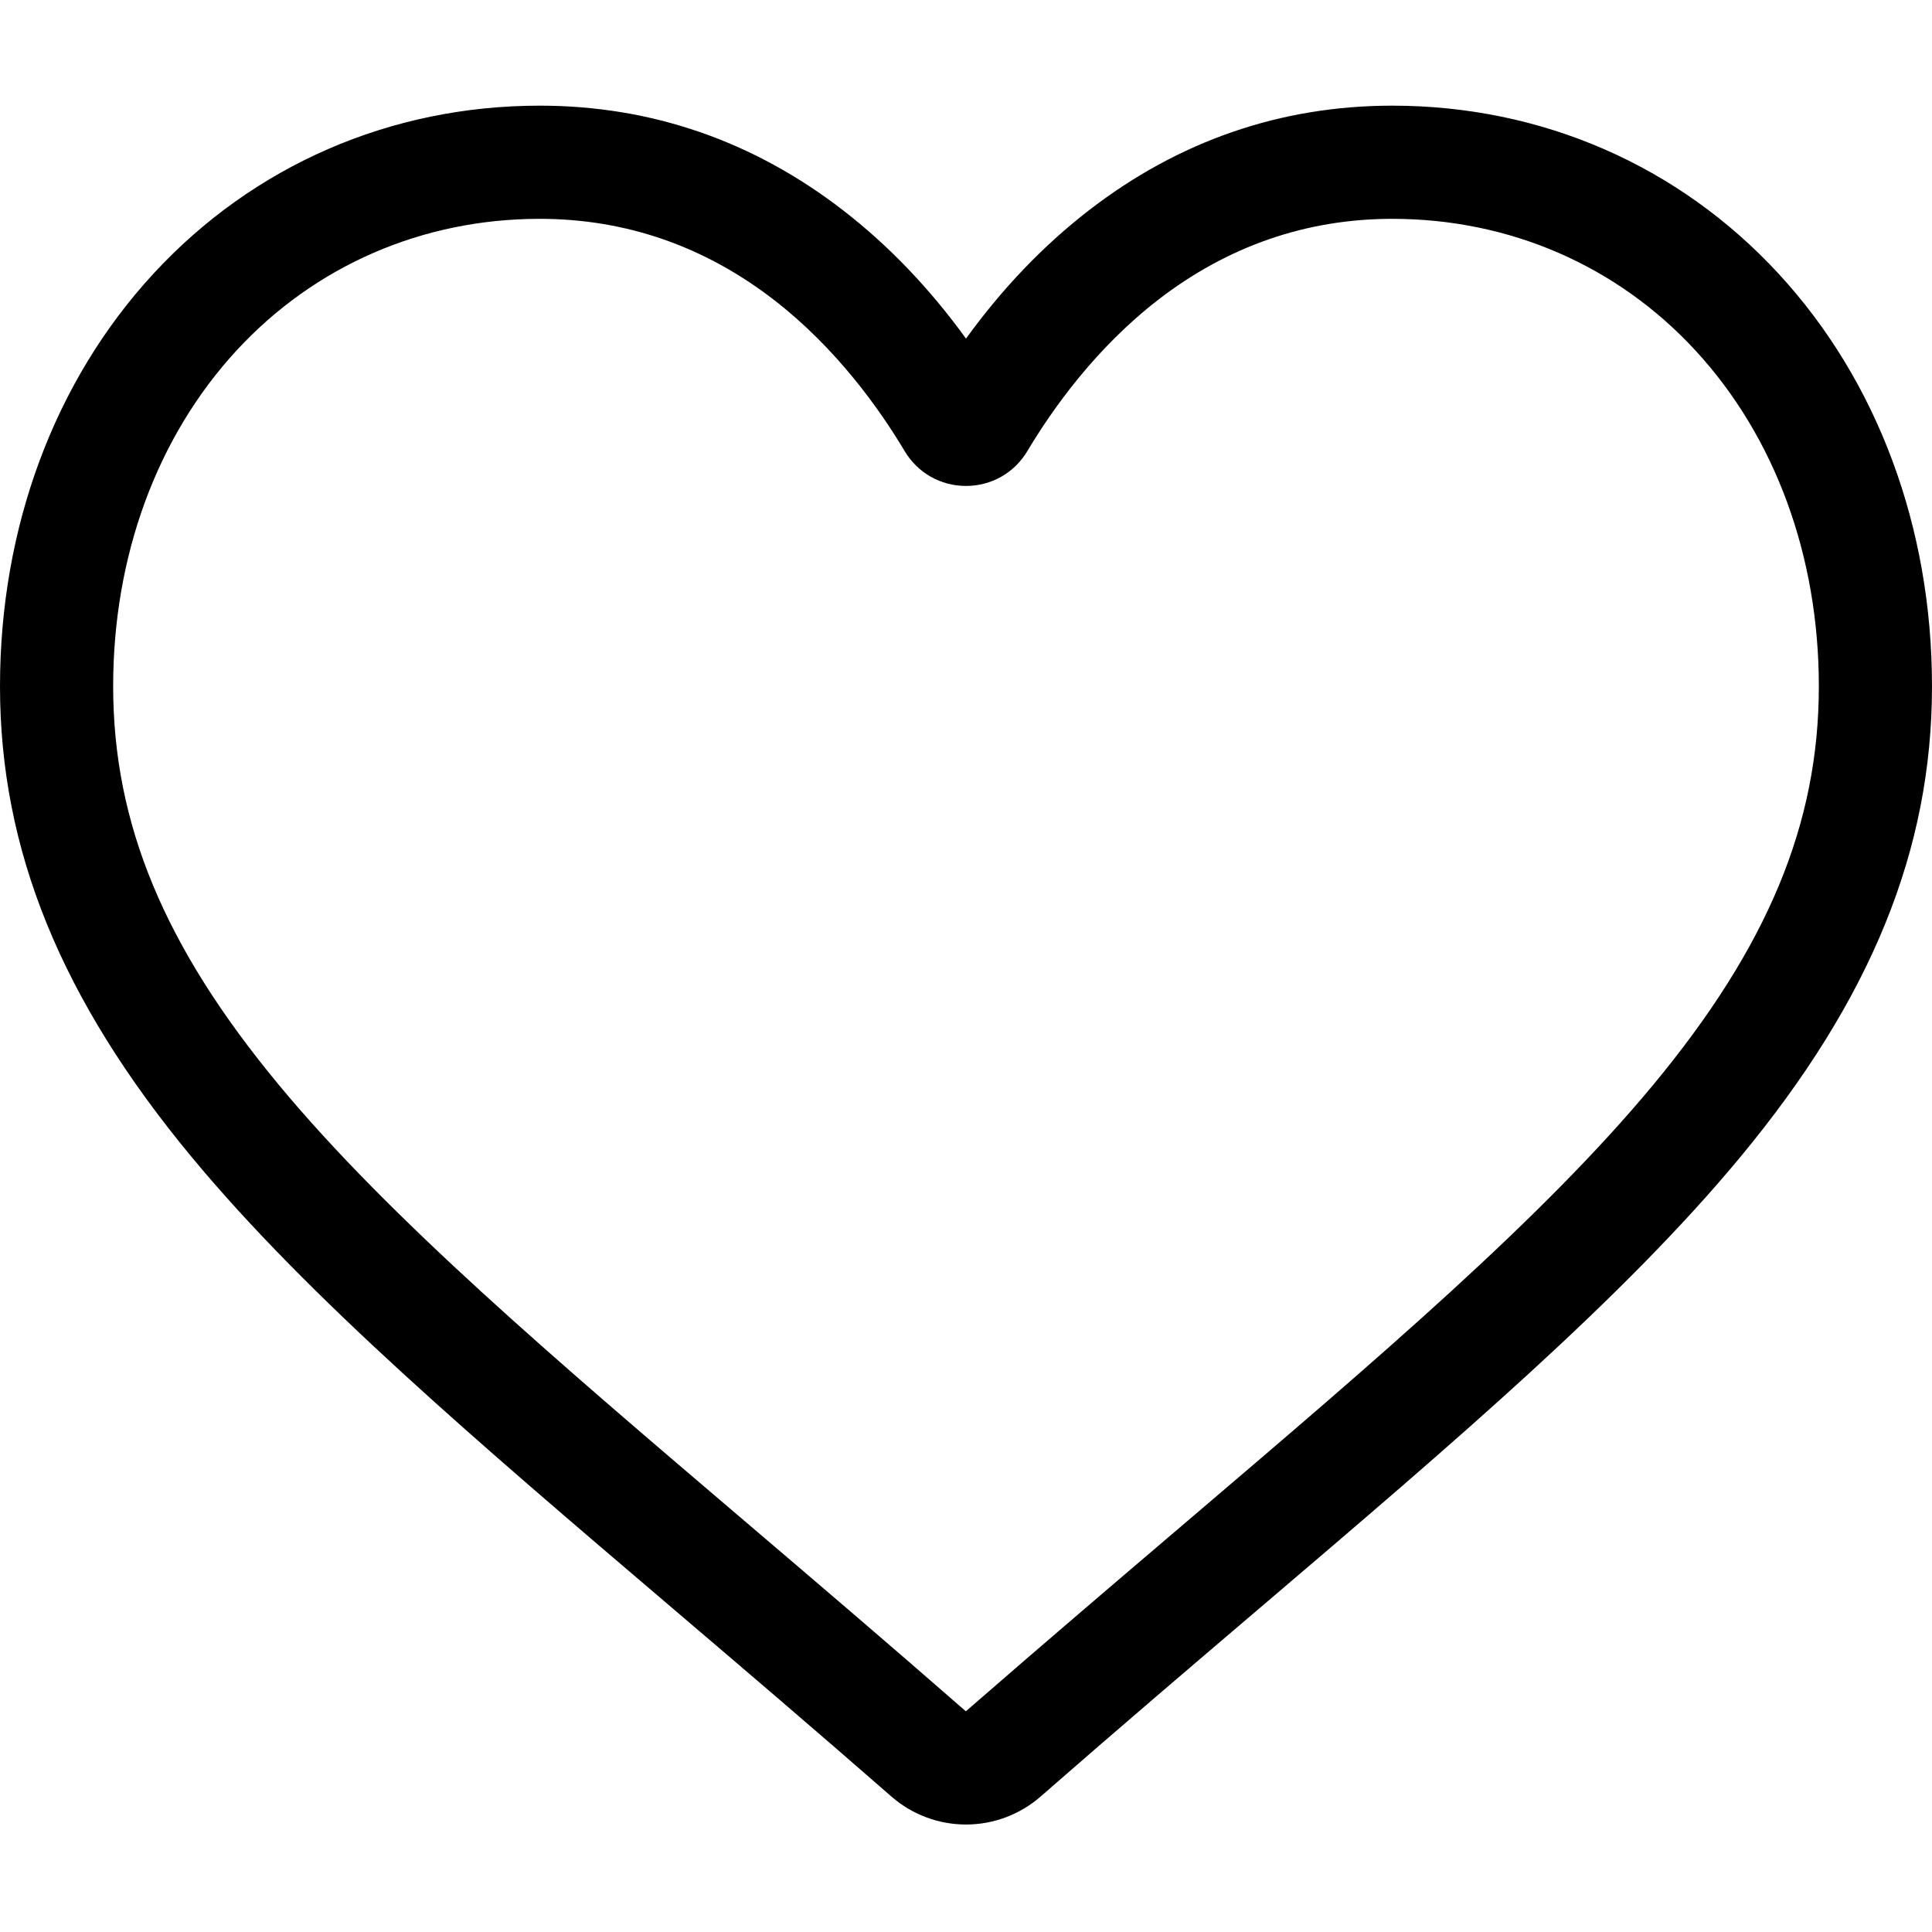
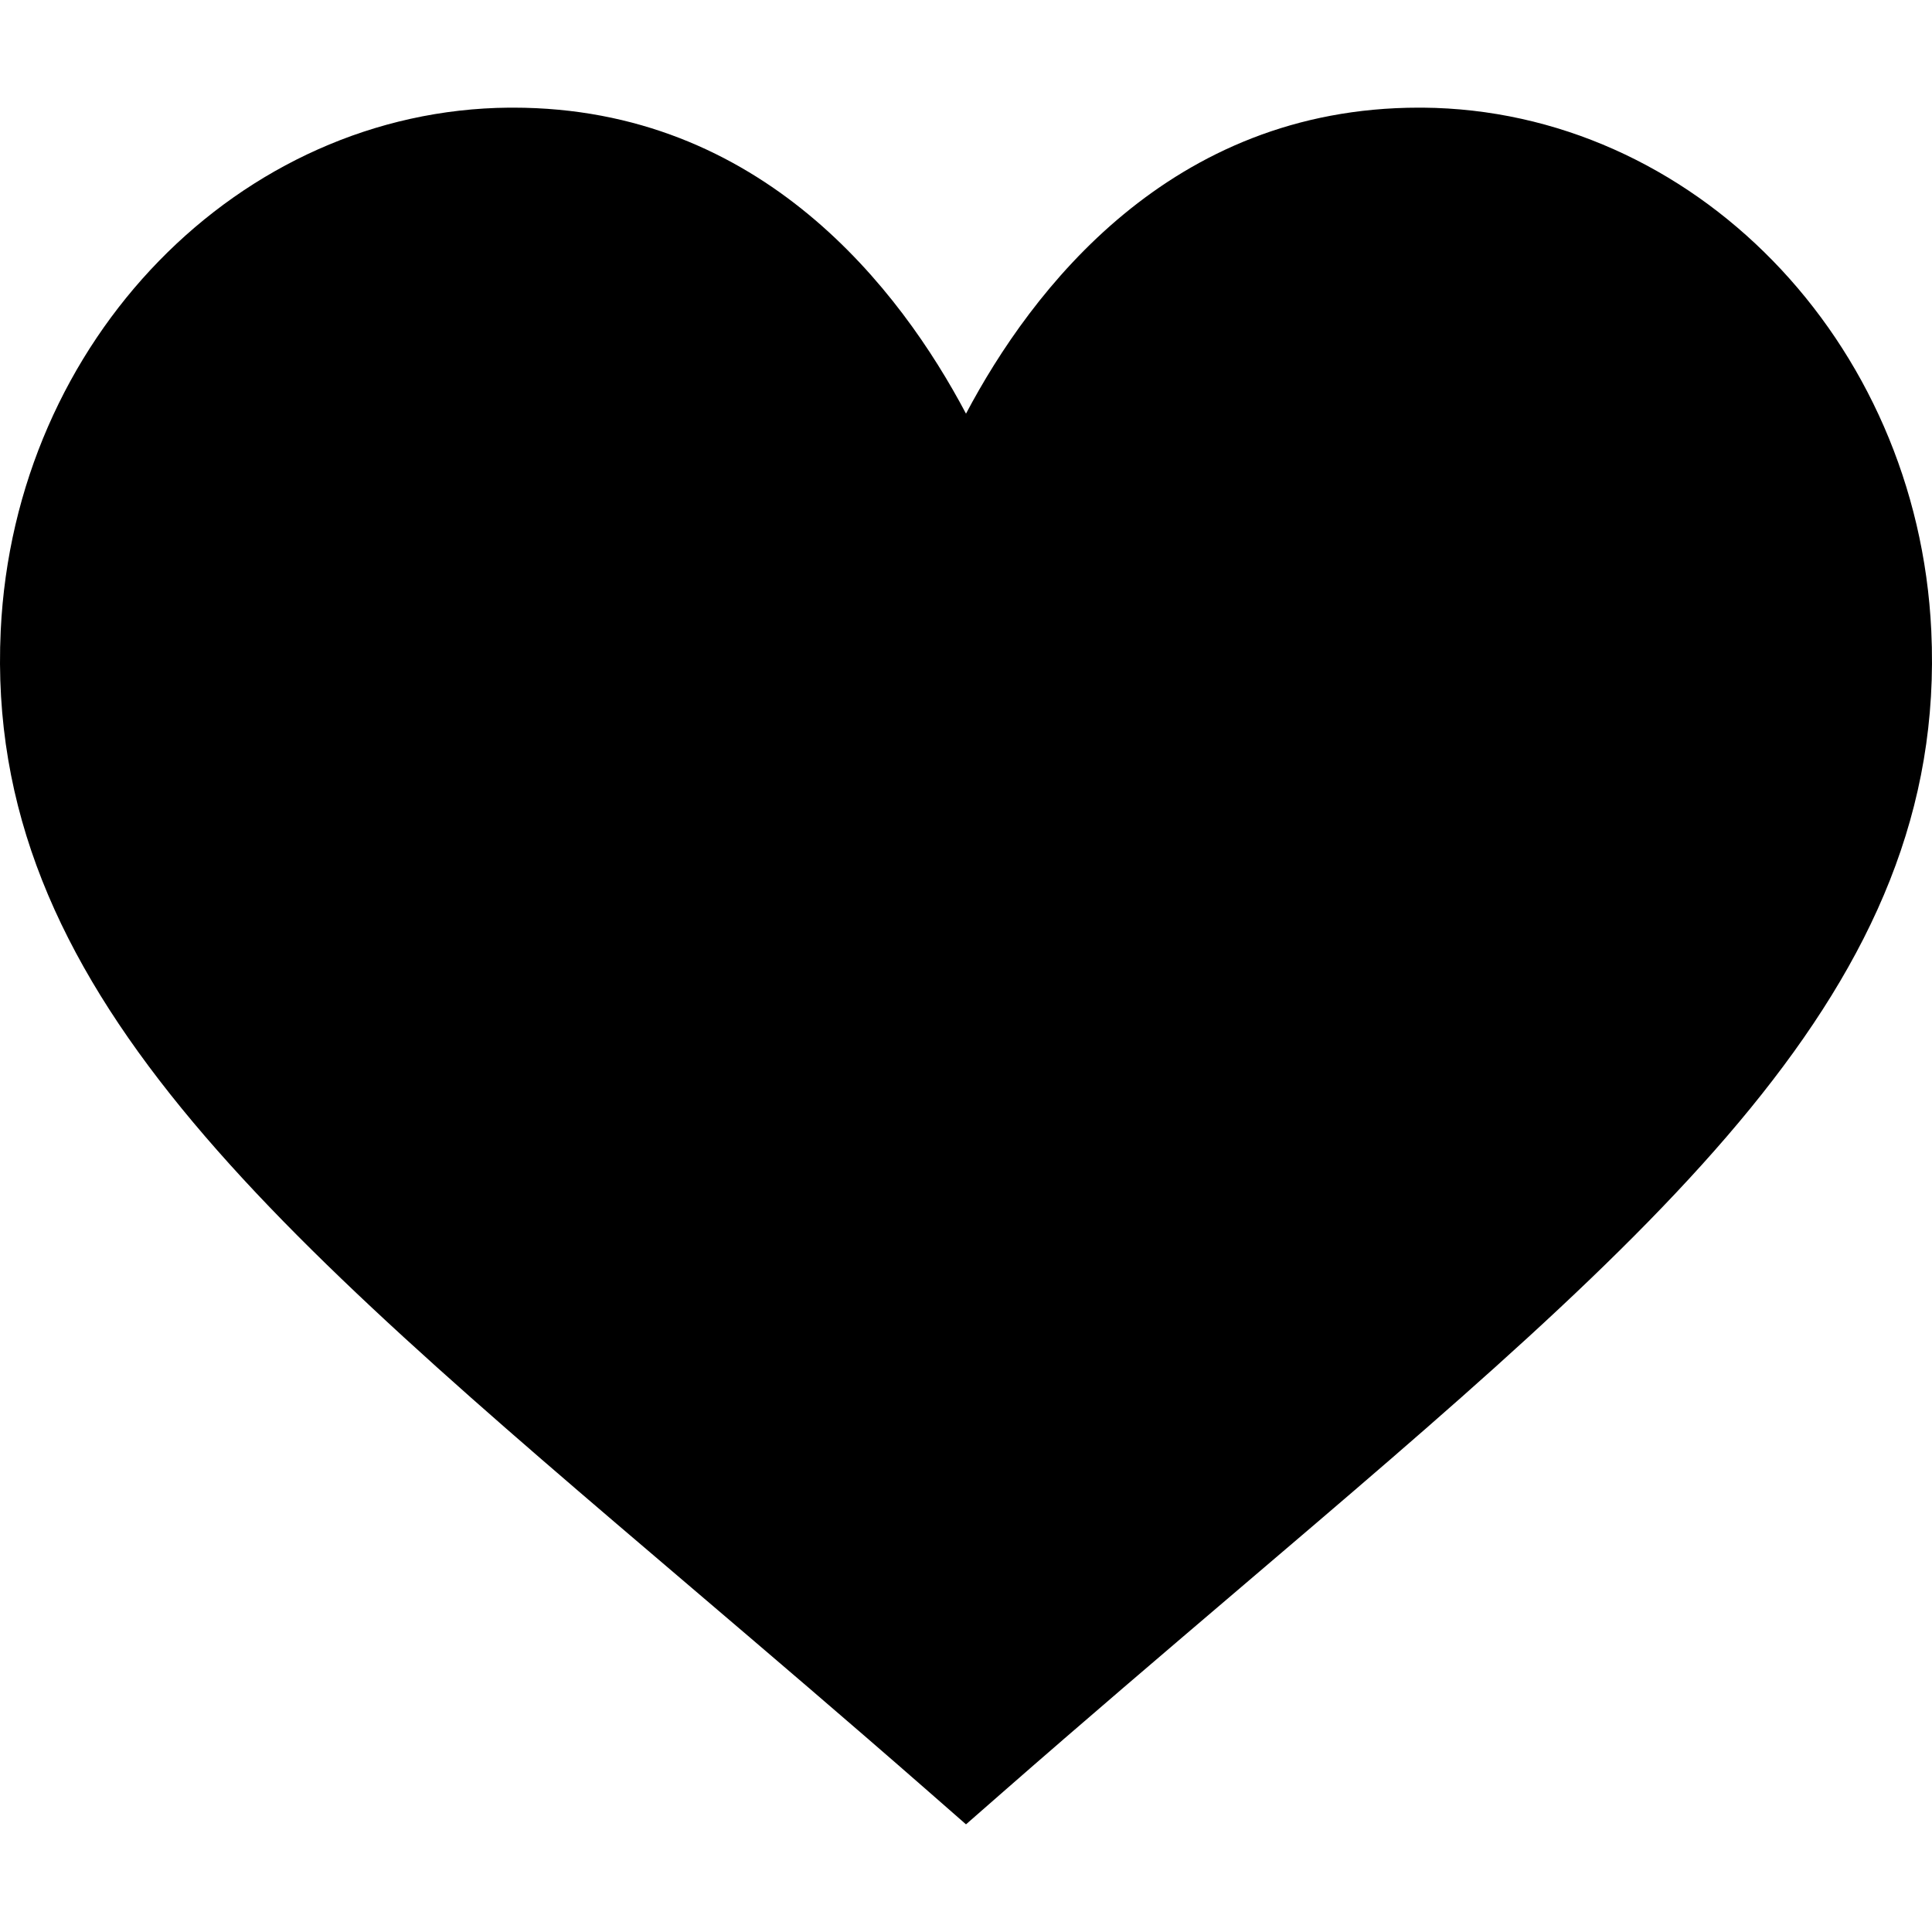
- <svg xmlns="http://www.w3.org/2000/svg" viewBox="0 -28 512.001 512">
-   <path d="m256 455.516c-7.289 0-14.316-2.641-19.793-7.438-20.684-18.086-40.625-35.082-58.219-50.074l-.09-.078c-51.582-43.957-96.125-81.918-127.117-119.312-34.645-41.805-50.781-81.441-50.781-124.742 0-42.07 14.426-80.883 40.617-109.293 26.504-28.746 62.871-44.578 102.414-44.578 29.555 0 56.621 9.344 80.445 27.77 12.023 9.301 22.922 20.684 32.523 33.961 9.605-13.277 20.5-24.66 32.527-33.961 23.824-18.426 50.891-27.77 80.445-27.77 39.539 0 75.91 15.832 102.414 44.578 26.191 28.41 40.613 67.223 40.613 109.293 0 43.301-16.133 82.938-50.777 124.738-30.992 37.398-75.531 75.355-127.105 119.309-17.625 15.016-37.598 32.039-58.328 50.168-5.473 4.789-12.504 7.43-19.789 7.43zm-112.969-425.523c-31.066 0-59.605 12.398-80.367 34.914-21.07 22.855-32.676 54.449-32.676 88.965 0 36.418 13.535 68.988 43.883 105.605 29.332 35.395 72.961 72.574 123.477 115.625l.094.078c17.66 15.051 37.68 32.113 58.516 50.332 20.961-18.254 41.012-35.344 58.707-50.418 50.512-43.051 94.137-80.223 123.469-115.617 30.344-36.617 43.879-69.188 43.879-105.605 0-34.516-11.605-66.109-32.676-88.965-20.758-22.516-49.301-34.914-80.363-34.914-22.758 0-43.652 7.234-62.102 21.5-16.441 12.719-27.895 28.797-34.609 40.047-3.453 5.785-9.531 9.238-16.262 9.238s-12.809-3.453-16.262-9.238c-6.711-11.25-18.164-27.328-34.609-40.047-18.449-14.266-39.344-21.5-62.098-21.5zm0 0" />
+ <svg xmlns="http://www.w3.org/2000/svg" version="1.1" id="Capa_1" x="0px" y="0px" viewBox="0 0 512 512" style="enable-background:new 0 0 512 512;" xml:space="preserve">
+   <g>
+     <g>
+       <path d="M511.812,167.164C508.179,89.995,448.439,29.1,377.056,28.529c-0.352,0-0.688,0-1.04,0    c-65.963,0-102.73,48.413-120.016,81.095c-17.285-32.681-54.052-81.095-120.015-81.095c-0.352,0-0.703,0-1.04,0    C63.562,29.101,3.821,89.995,0.188,167.164c-4.468,94.63,71.035,158.132,183.814,254.225    c19.526,16.641,40.298,34.336,62.125,53.439l9.873,8.643l9.873-8.642c21.826-19.102,42.598-36.797,62.125-53.439    C440.777,325.295,516.28,261.794,511.812,167.164z" />
+     </g>
+   </g>
+   <g>
+ </g>
+   <g>
+ </g>
+   <g>
+ </g>
+   <g>
+ </g>
+   <g>
+ </g>
+   <g>
+ </g>
+   <g>
+ </g>
+   <g>
+ </g>
+   <g>
+ </g>
+   <g>
+ </g>
+   <g>
+ </g>
+   <g>
+ </g>
+   <g>
+ </g>
+   <g>
+ </g>
+   <g>
+ </g>
</svg>
